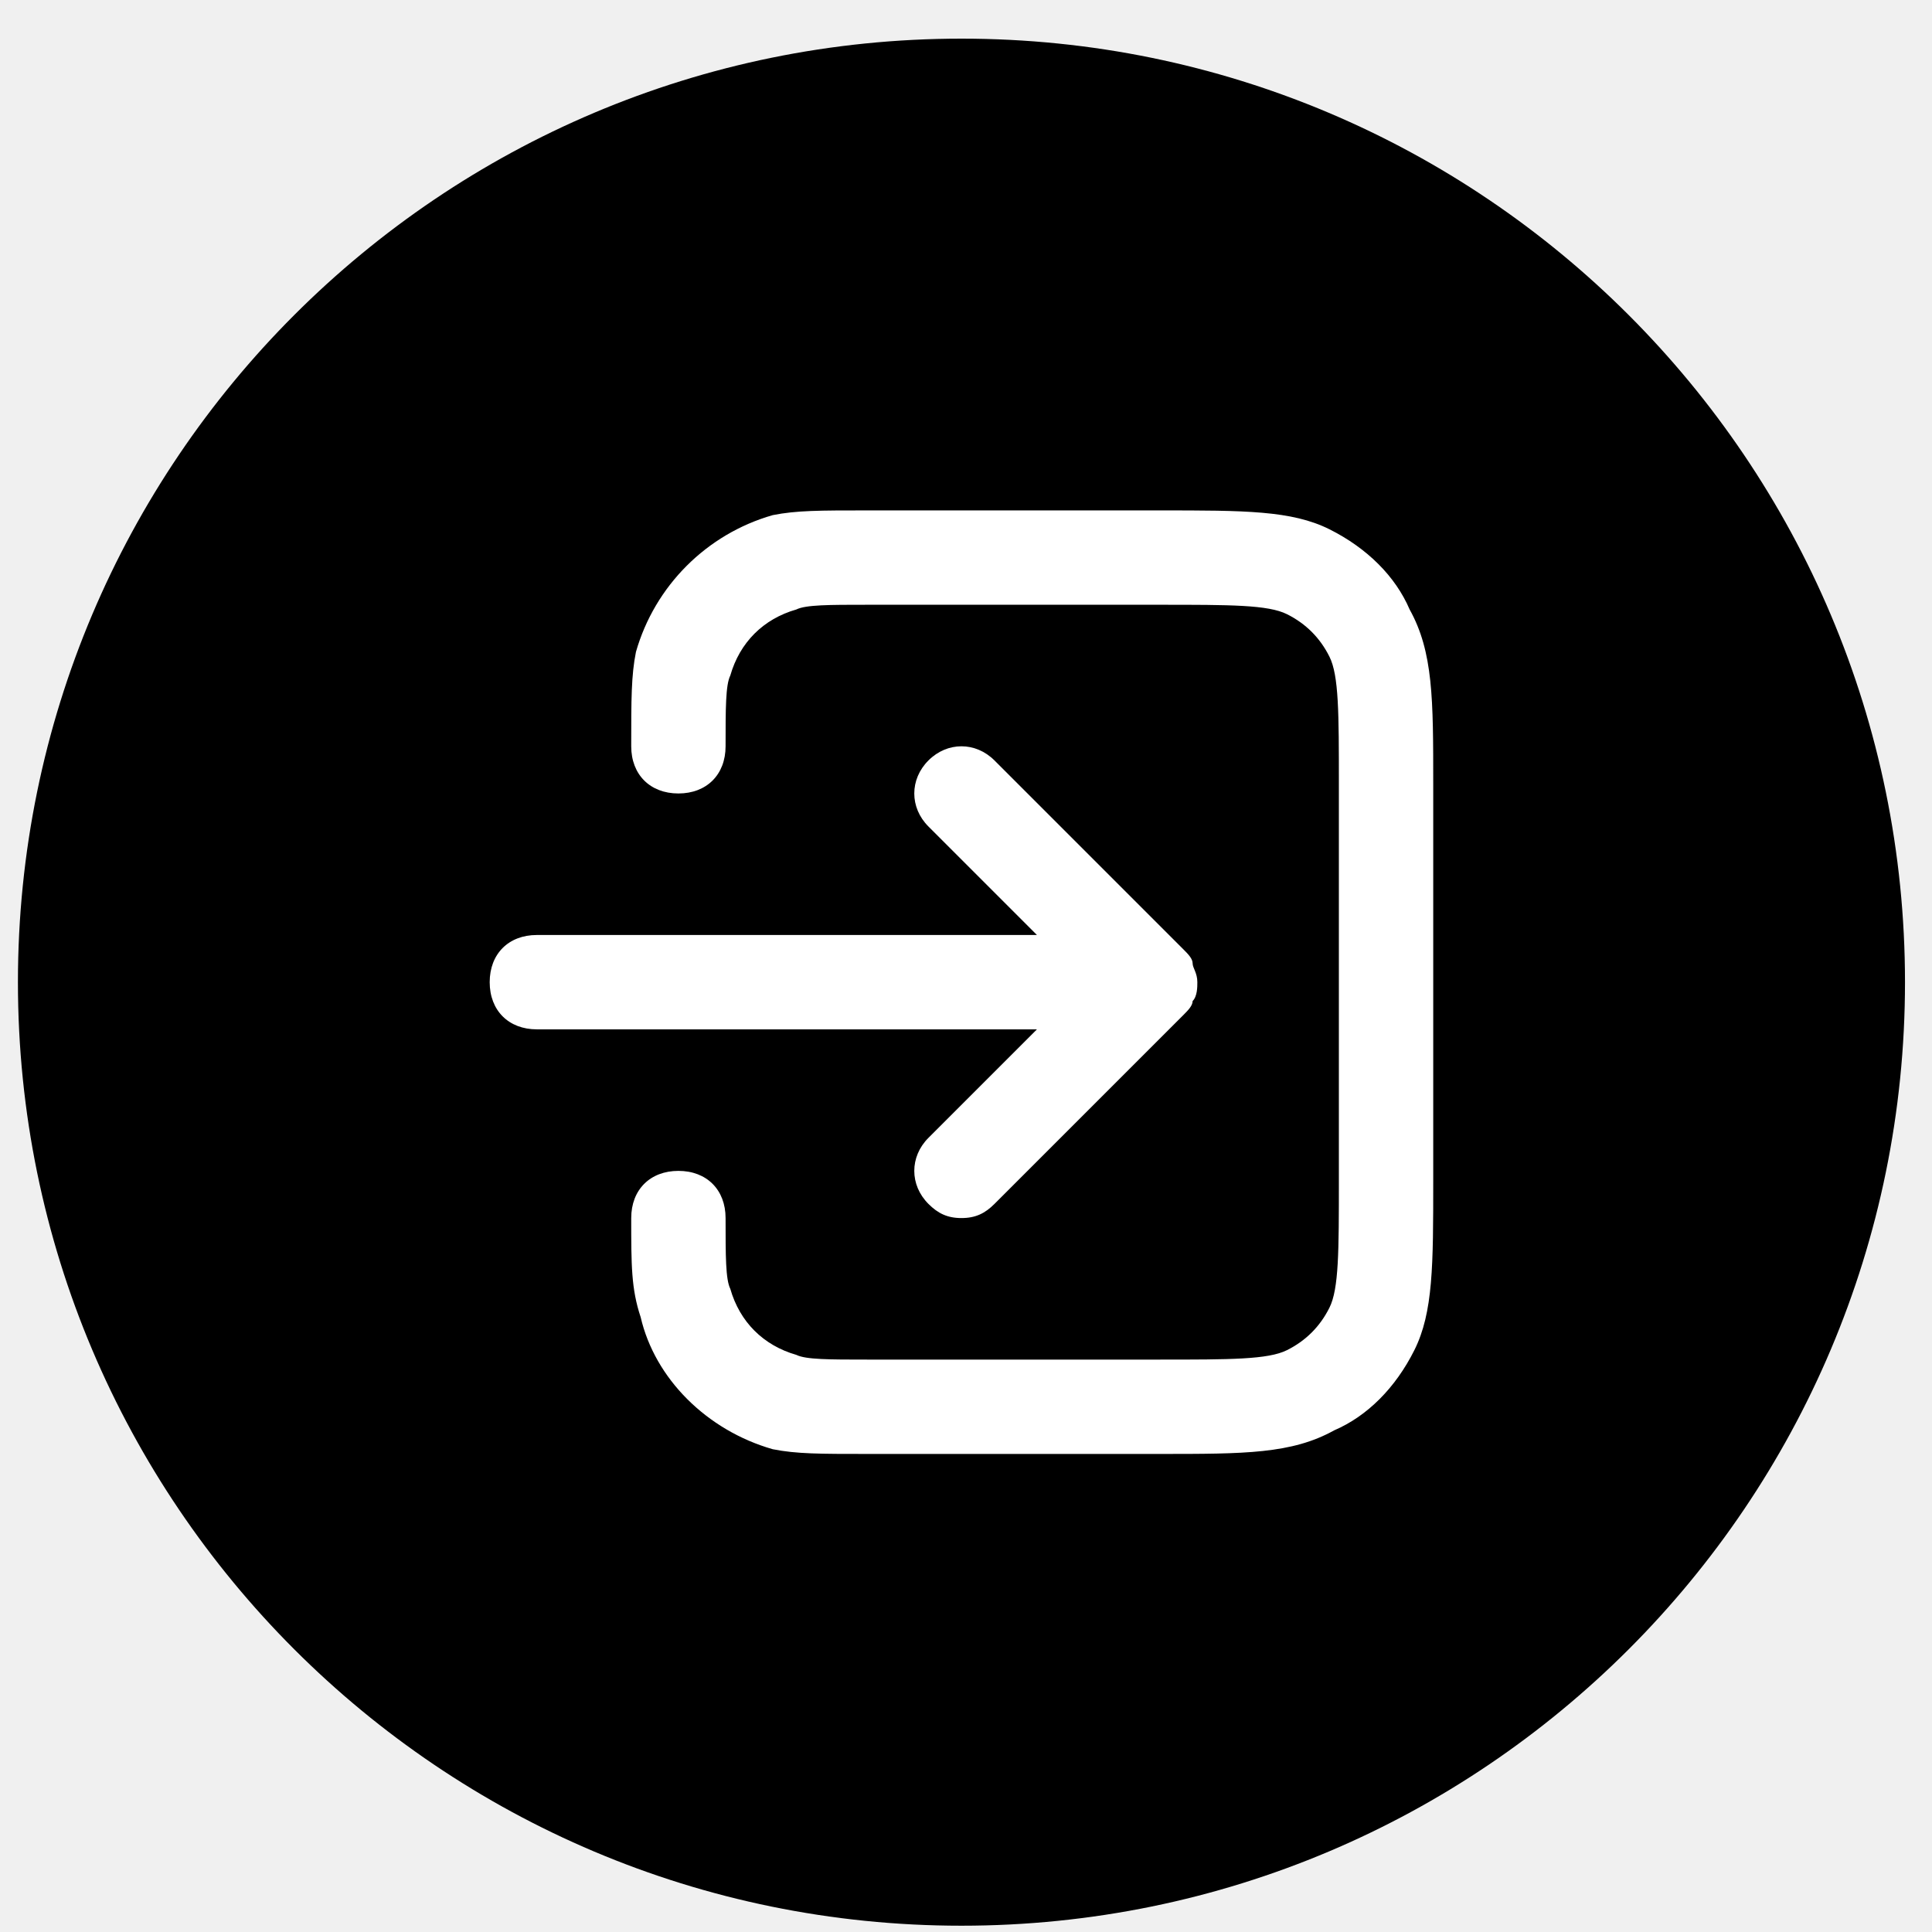
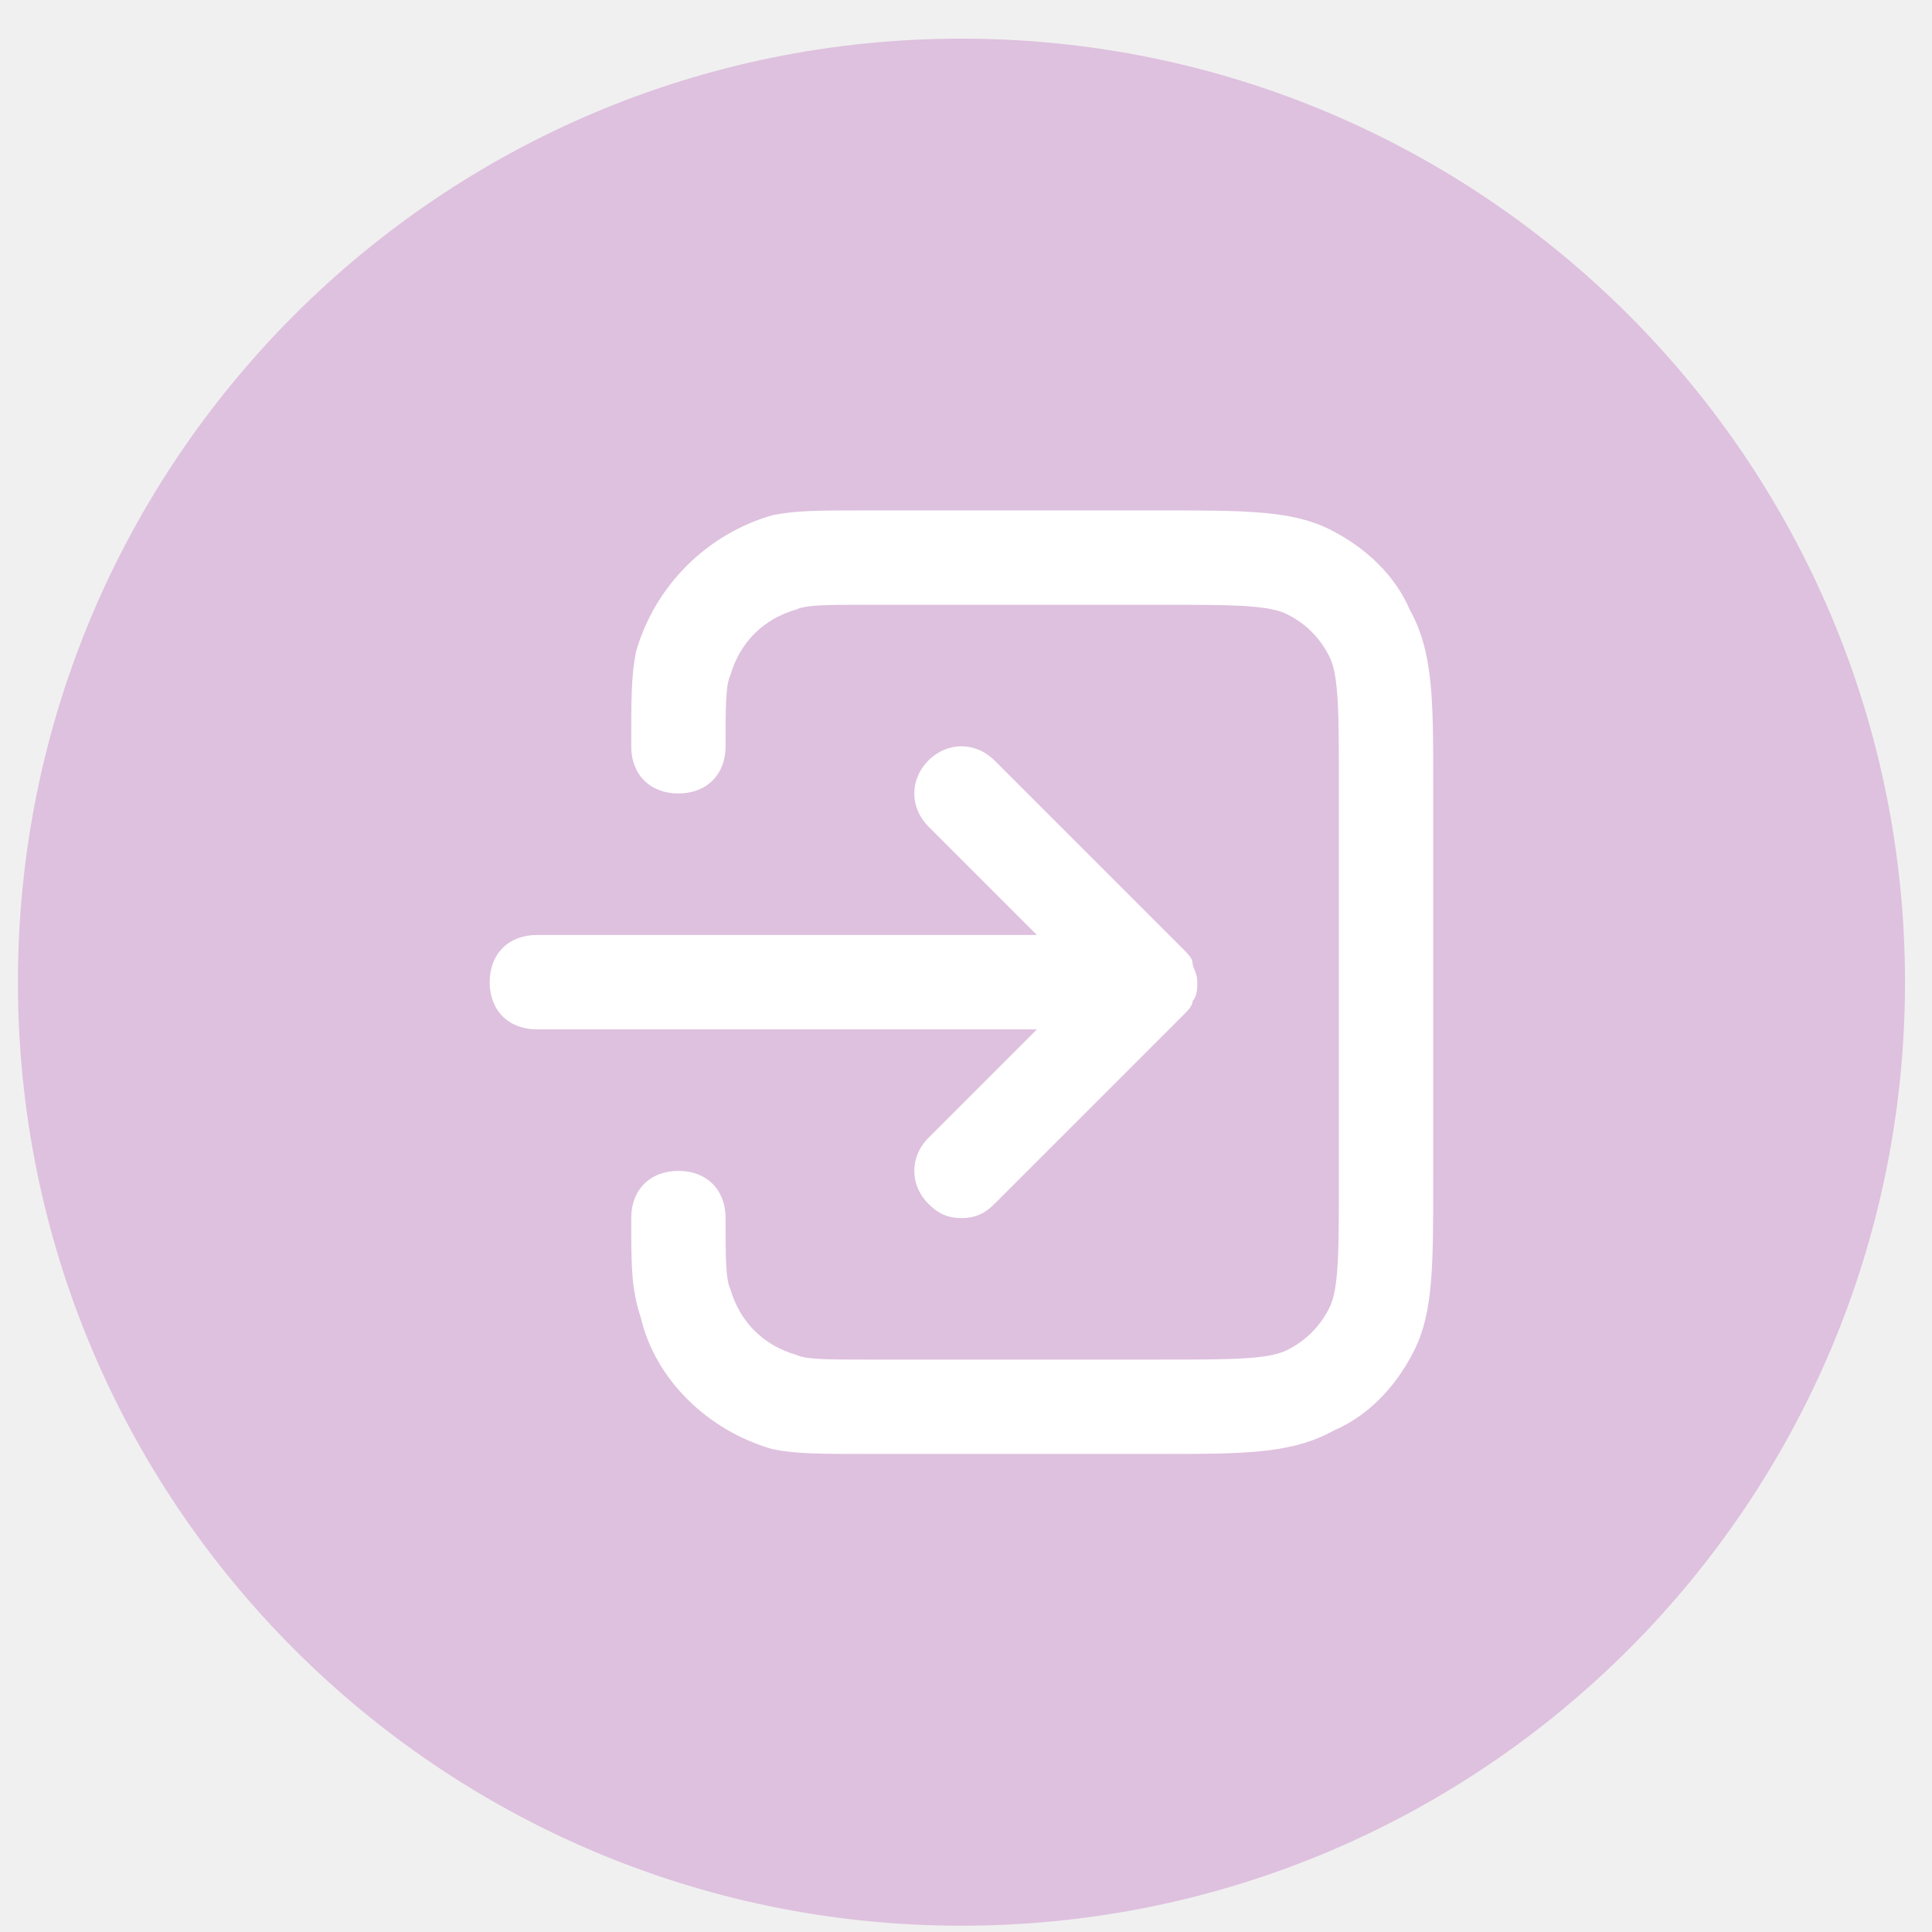
<svg xmlns="http://www.w3.org/2000/svg" width="43" height="43" viewBox="0 0 43 43" fill="none">
-   <rect x="0.399" y="0.86" width="42" height="42" rx="21" fill="black" />
+   <rect x="0.399" y="0.86" width="42" height="42" rx="21" fill="#dec1de" />
  <path d="M25.809 32.36H19.299C18.249 32.36 17.724 32.36 17.199 32.255C15.729 31.835 14.574 30.68 14.259 29.315C14.049 28.685 14.049 28.16 14.049 27.11C14.049 26.48 14.469 26.06 15.099 26.06C15.729 26.06 16.149 26.48 16.149 27.11C16.149 27.95 16.149 28.475 16.254 28.685C16.464 29.42 16.989 29.945 17.724 30.155C17.934 30.26 18.459 30.26 19.299 30.26H25.809C27.384 30.26 28.224 30.26 28.644 30.05C29.064 29.84 29.379 29.525 29.589 29.105C29.799 28.685 29.799 27.845 29.799 26.27V17.45C29.799 15.875 29.799 15.035 29.589 14.615C29.379 14.195 29.064 13.88 28.644 13.67C28.224 13.46 27.384 13.46 25.809 13.46H19.299C18.459 13.46 17.934 13.46 17.724 13.565C16.989 13.775 16.464 14.3 16.254 15.035C16.149 15.245 16.149 15.77 16.149 16.61C16.149 17.24 15.729 17.66 15.099 17.66C14.469 17.66 14.049 17.24 14.049 16.61C14.049 15.56 14.049 15.035 14.154 14.51C14.574 13.04 15.729 11.885 17.199 11.465C17.724 11.36 18.249 11.36 19.299 11.36H25.809C27.699 11.36 28.749 11.36 29.589 11.78C30.429 12.2 31.059 12.83 31.374 13.565C31.899 14.51 31.899 15.56 31.899 17.45V26.27C31.899 28.16 31.899 29.21 31.479 30.05C31.059 30.89 30.429 31.52 29.694 31.835C28.749 32.36 27.699 32.36 25.809 32.36ZM21.399 27.11C21.084 27.11 20.874 27.005 20.664 26.795C20.244 26.375 20.244 25.745 20.664 25.325L23.079 22.91H11.949C11.319 22.91 10.899 22.49 10.899 21.86C10.899 21.23 11.319 20.81 11.949 20.81H23.079L20.664 18.395C20.244 17.975 20.244 17.345 20.664 16.925C21.084 16.505 21.714 16.505 22.134 16.925L26.334 21.125C26.439 21.23 26.544 21.335 26.544 21.44C26.544 21.545 26.649 21.65 26.649 21.86C26.649 21.965 26.649 22.175 26.544 22.28C26.544 22.385 26.439 22.49 26.334 22.595L22.134 26.795C21.924 27.005 21.714 27.11 21.399 27.11Z" fill="white" />
</svg>
